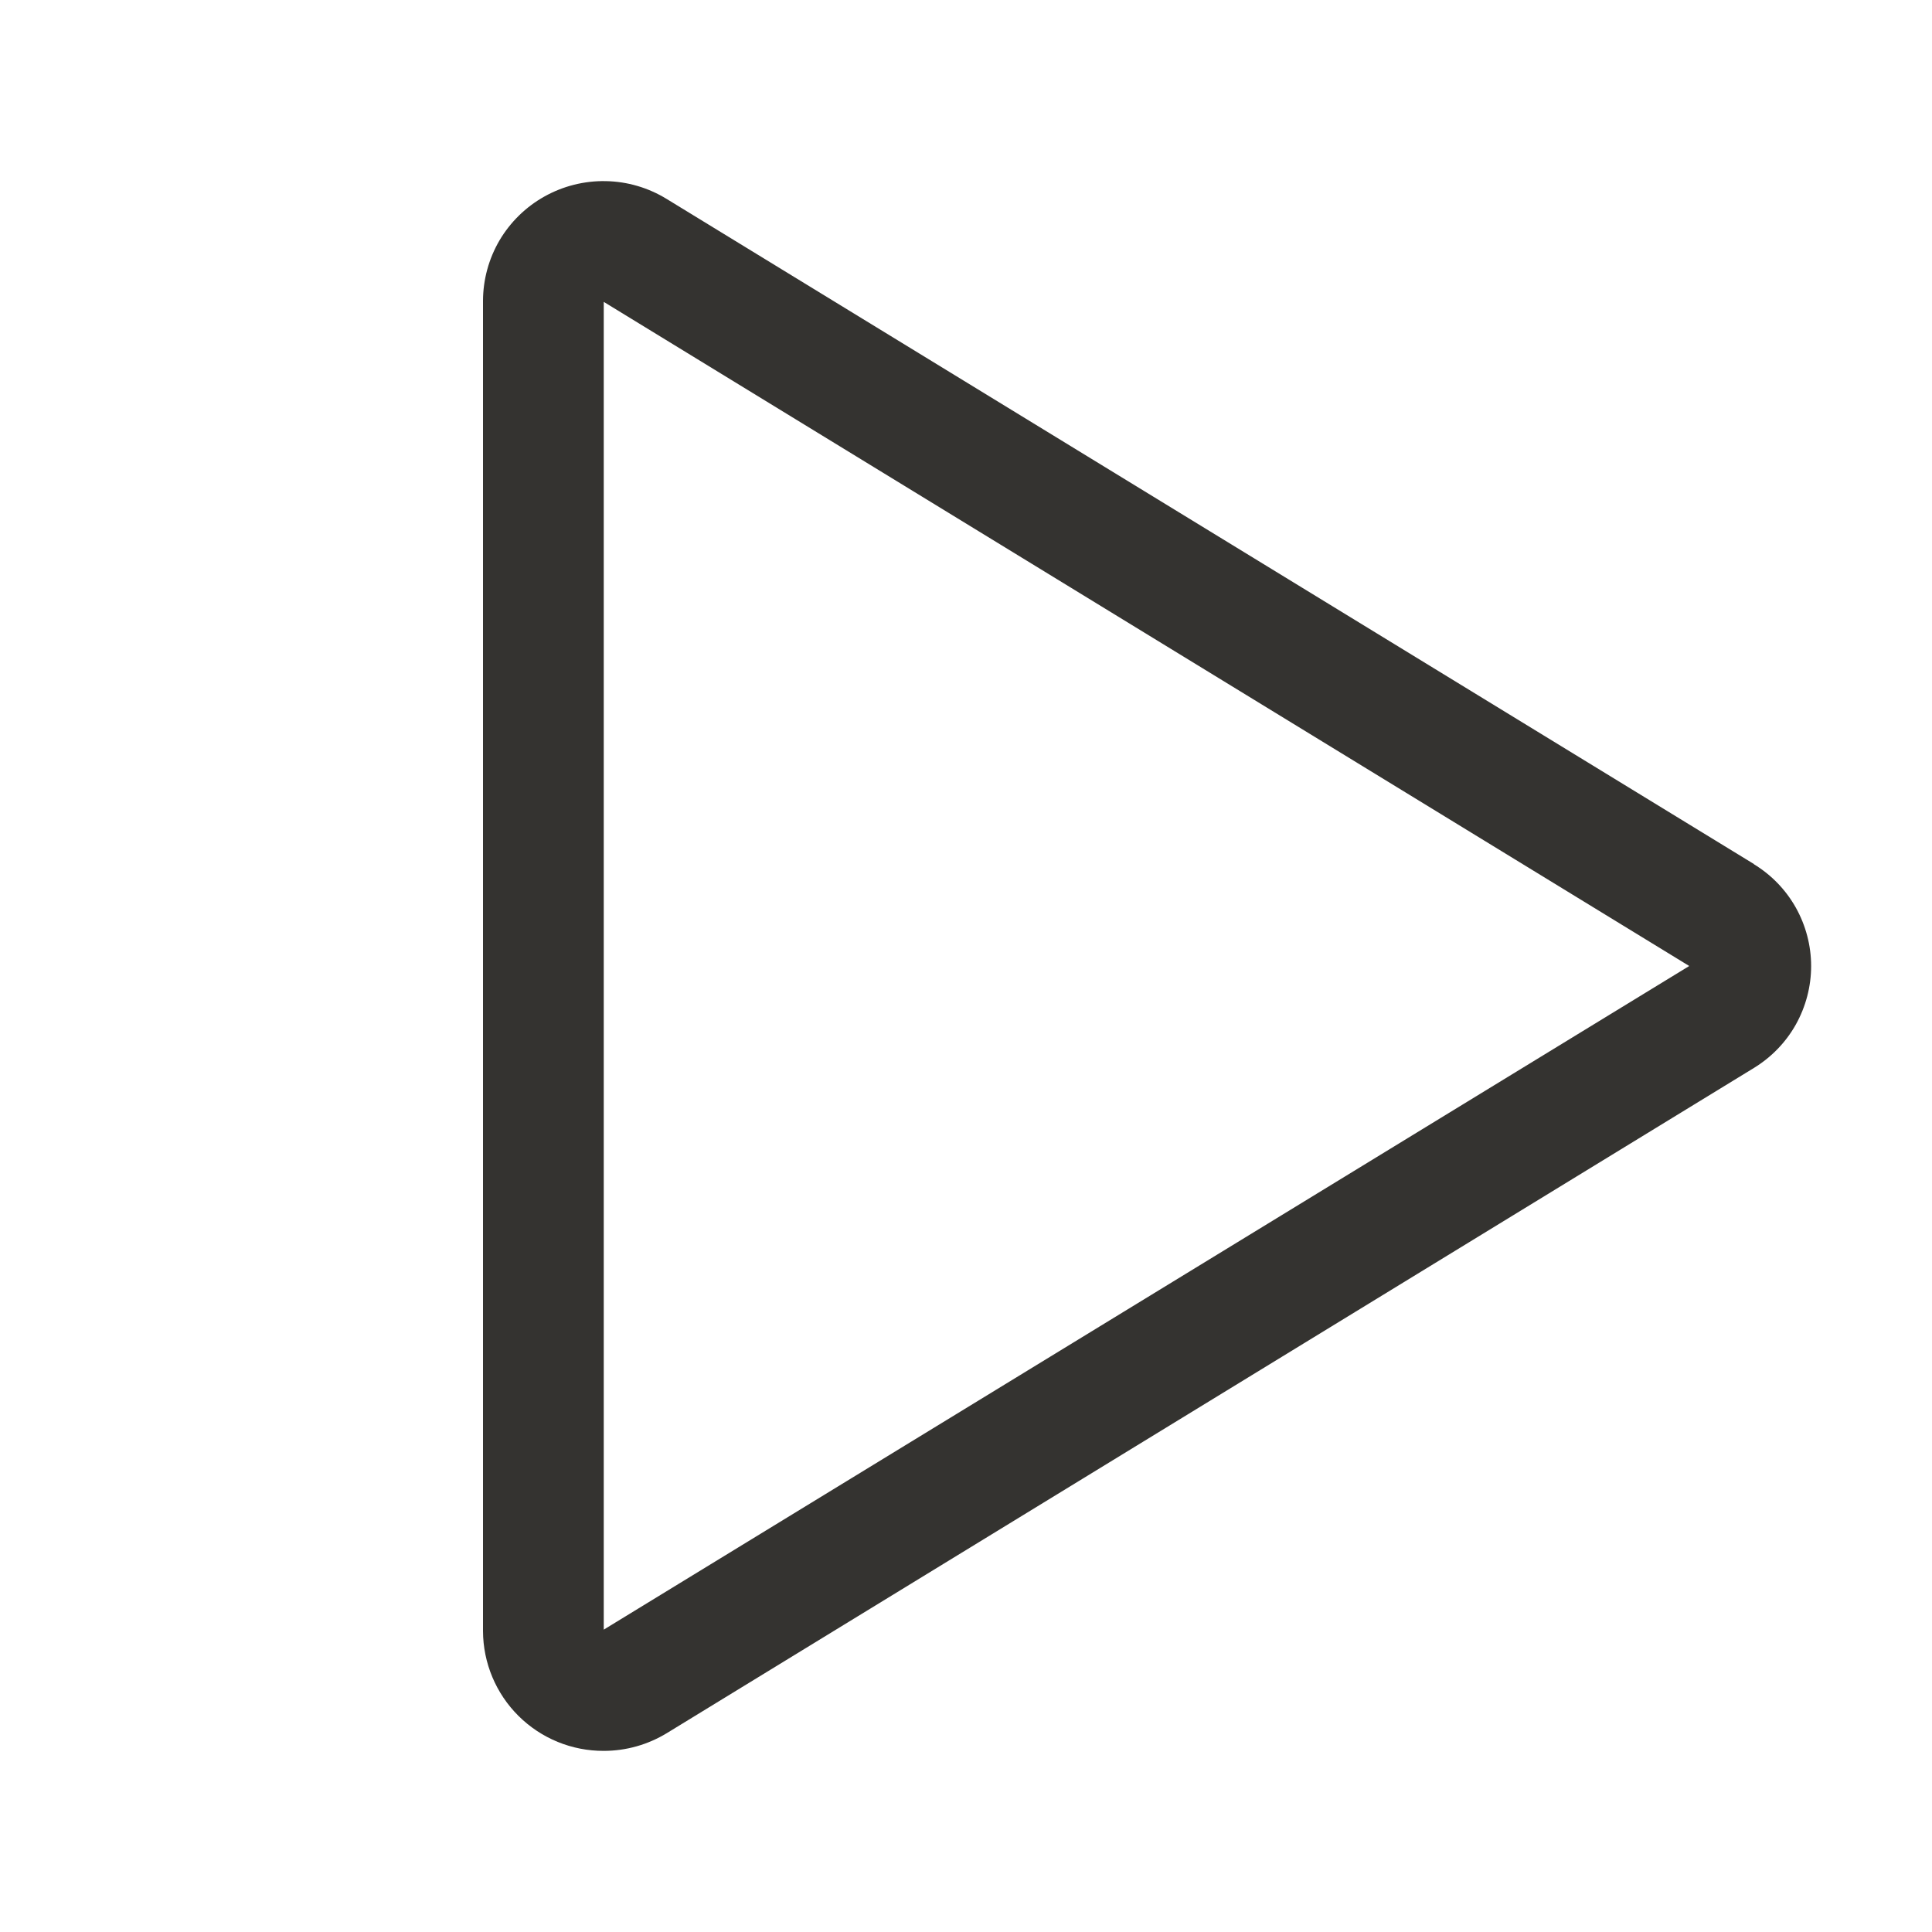
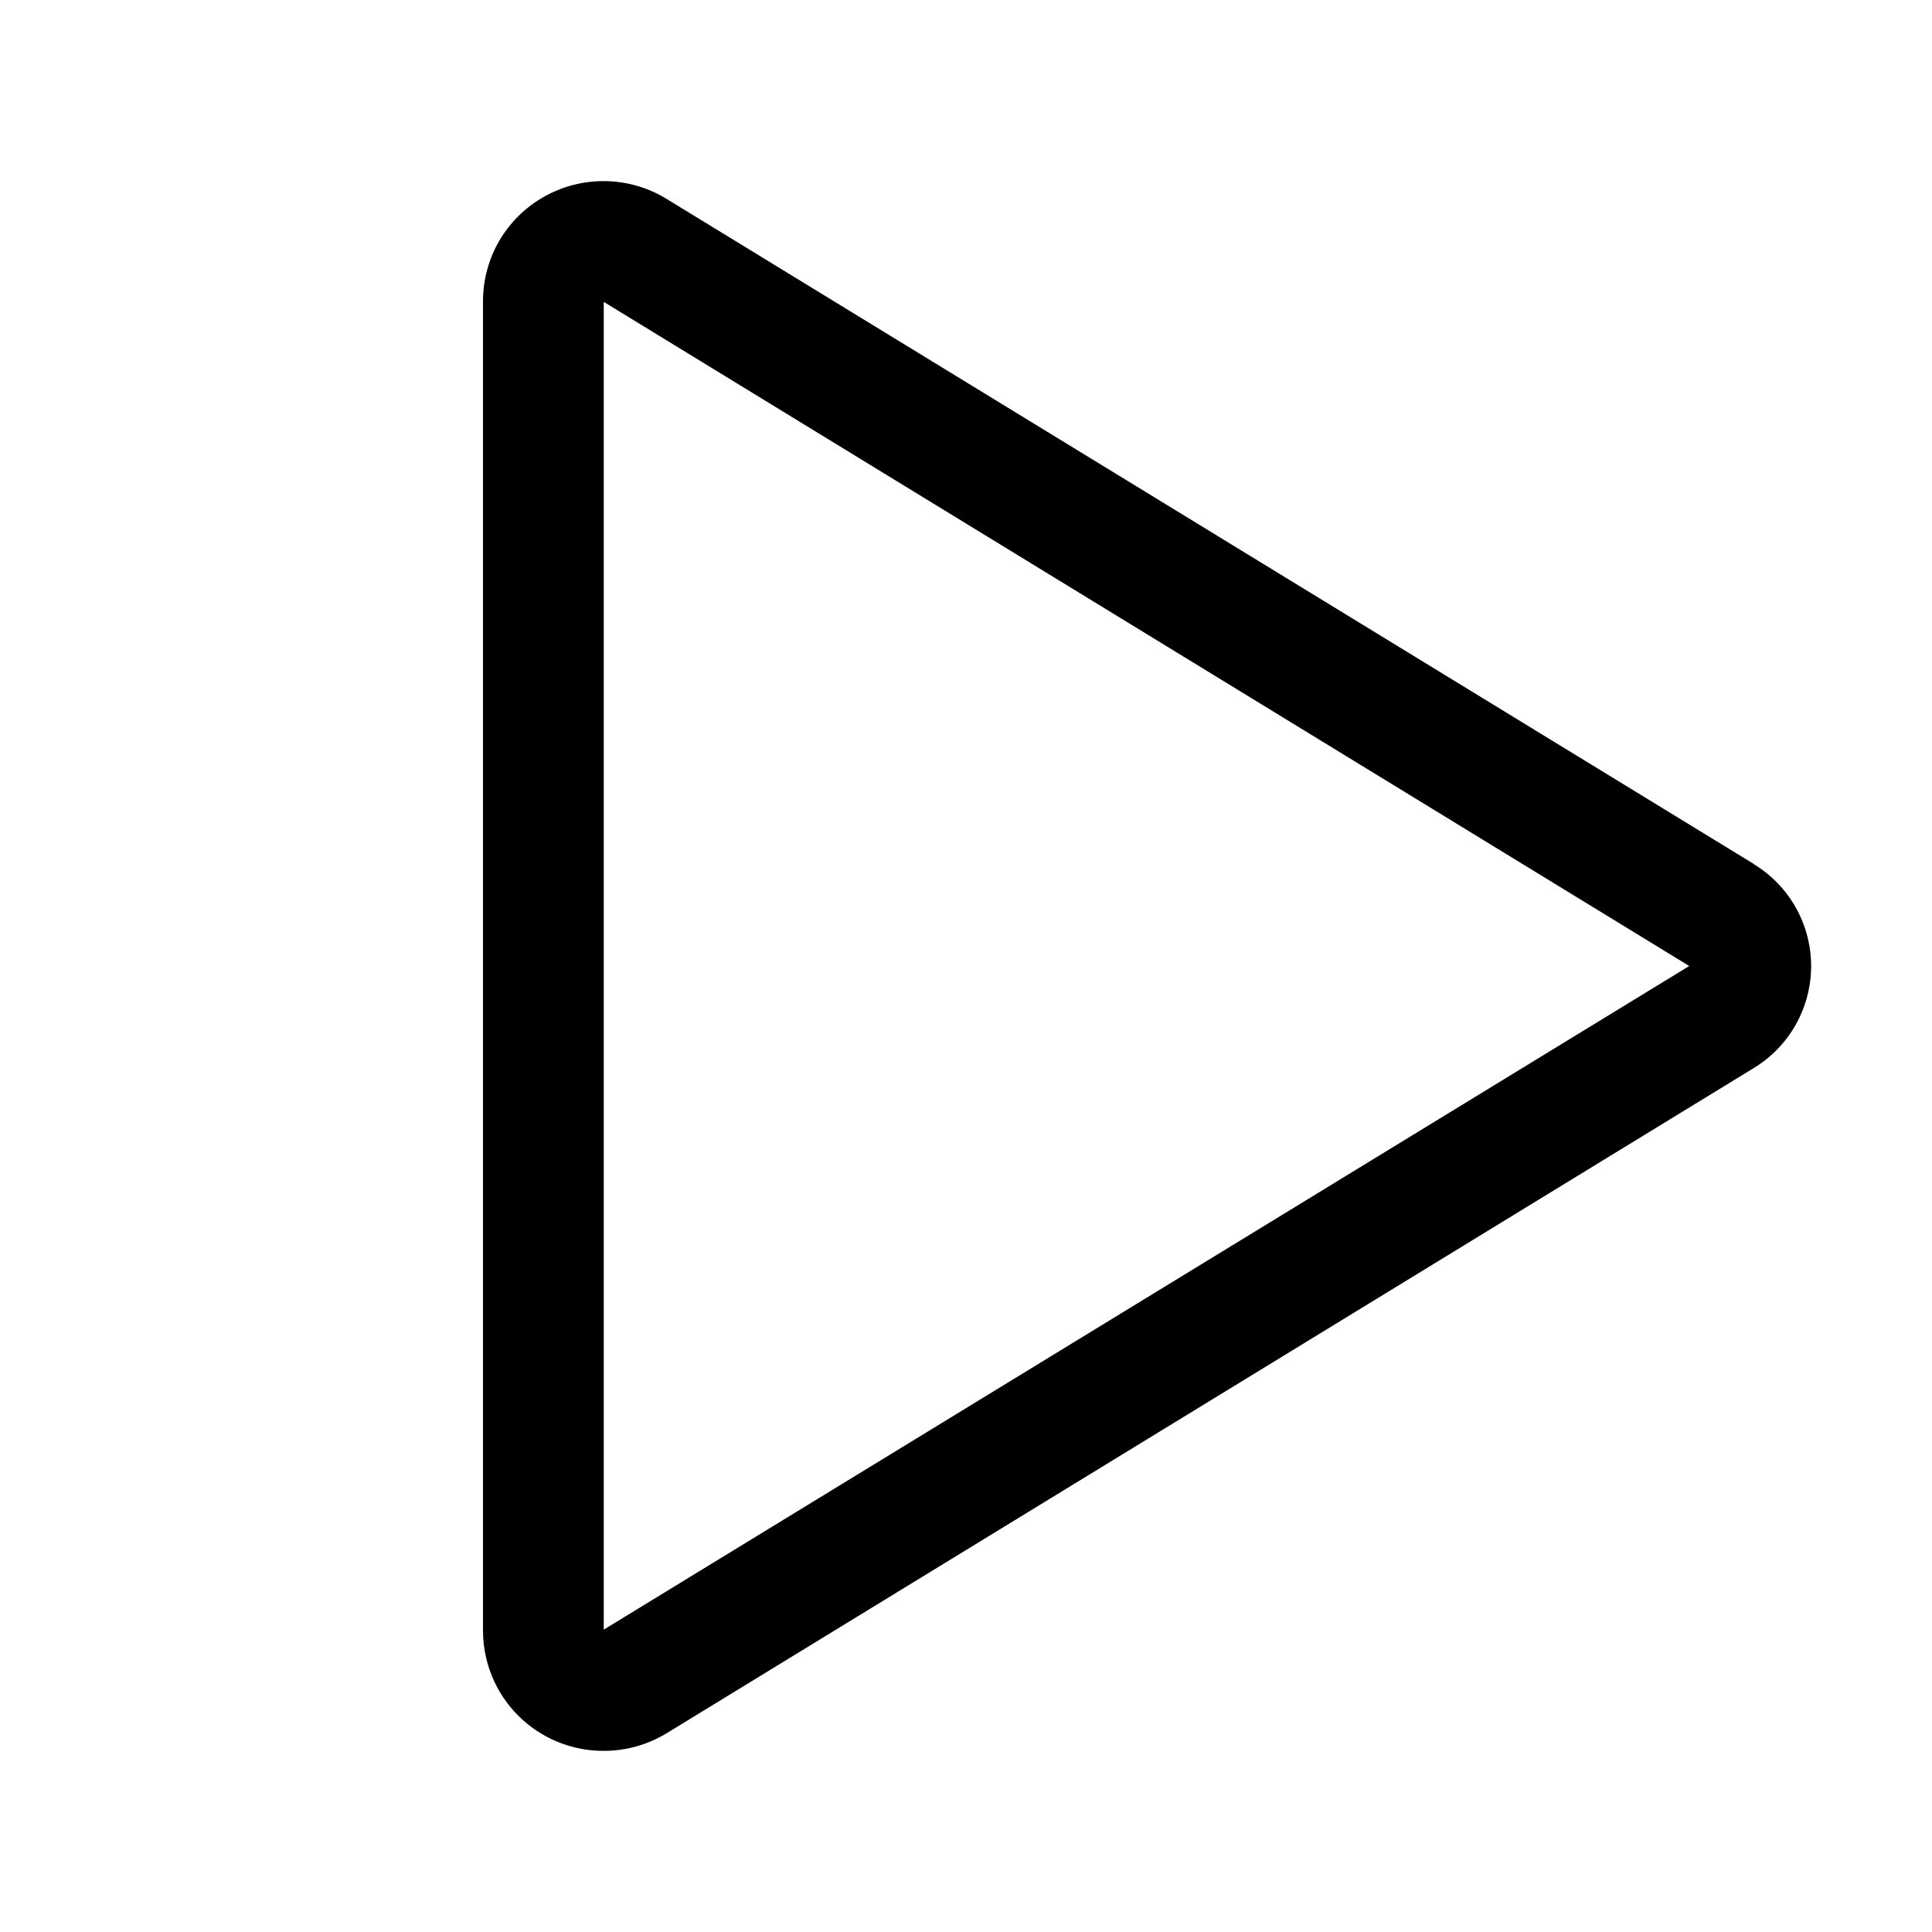
- <svg xmlns="http://www.w3.org/2000/svg" width="32" height="32" viewBox="0 0 32 32" fill="none">
-   <path d="M29.05 14.311L11.04 3.294C10.736 3.108 10.389 3.006 10.033 3C9.677 2.993 9.325 3.082 9.015 3.256C8.708 3.428 8.452 3.679 8.273 3.982C8.095 4.286 8.001 4.632 8 4.984V27.016C8.002 27.544 8.214 28.05 8.589 28.422C8.964 28.794 9.472 29.002 10 29C10.369 29 10.73 28.898 11.045 28.706L29.05 17.689C29.339 17.512 29.579 17.265 29.745 16.969C29.91 16.673 29.998 16.34 29.998 16.001C29.998 15.662 29.91 15.329 29.745 15.034C29.579 14.738 29.339 14.49 29.05 14.314V14.311ZM10 26.992V5L27.979 16L10 26.992Z" fill="#343330" />
+ <svg xmlns="http://www.w3.org/2000/svg" viewBox="0 0 32 32">
+   <path d="M29.05 14.311L11.04 3.294C10.736 3.108 10.389 3.006 10.033 3C9.677 2.993 9.325 3.082 9.015 3.256C8.708 3.428 8.452 3.679 8.273 3.982C8.095 4.286 8.001 4.632 8 4.984V27.016C8.002 27.544 8.214 28.05 8.589 28.422C8.964 28.794 9.472 29.002 10 29C10.369 29 10.73 28.898 11.045 28.706L29.05 17.689C29.339 17.512 29.579 17.265 29.745 16.969C29.91 16.673 29.998 16.34 29.998 16.001C29.998 15.662 29.91 15.329 29.745 15.034C29.579 14.738 29.339 14.49 29.05 14.314V14.311ZM10 26.992V5L27.979 16L10 26.992Z" />
</svg>
